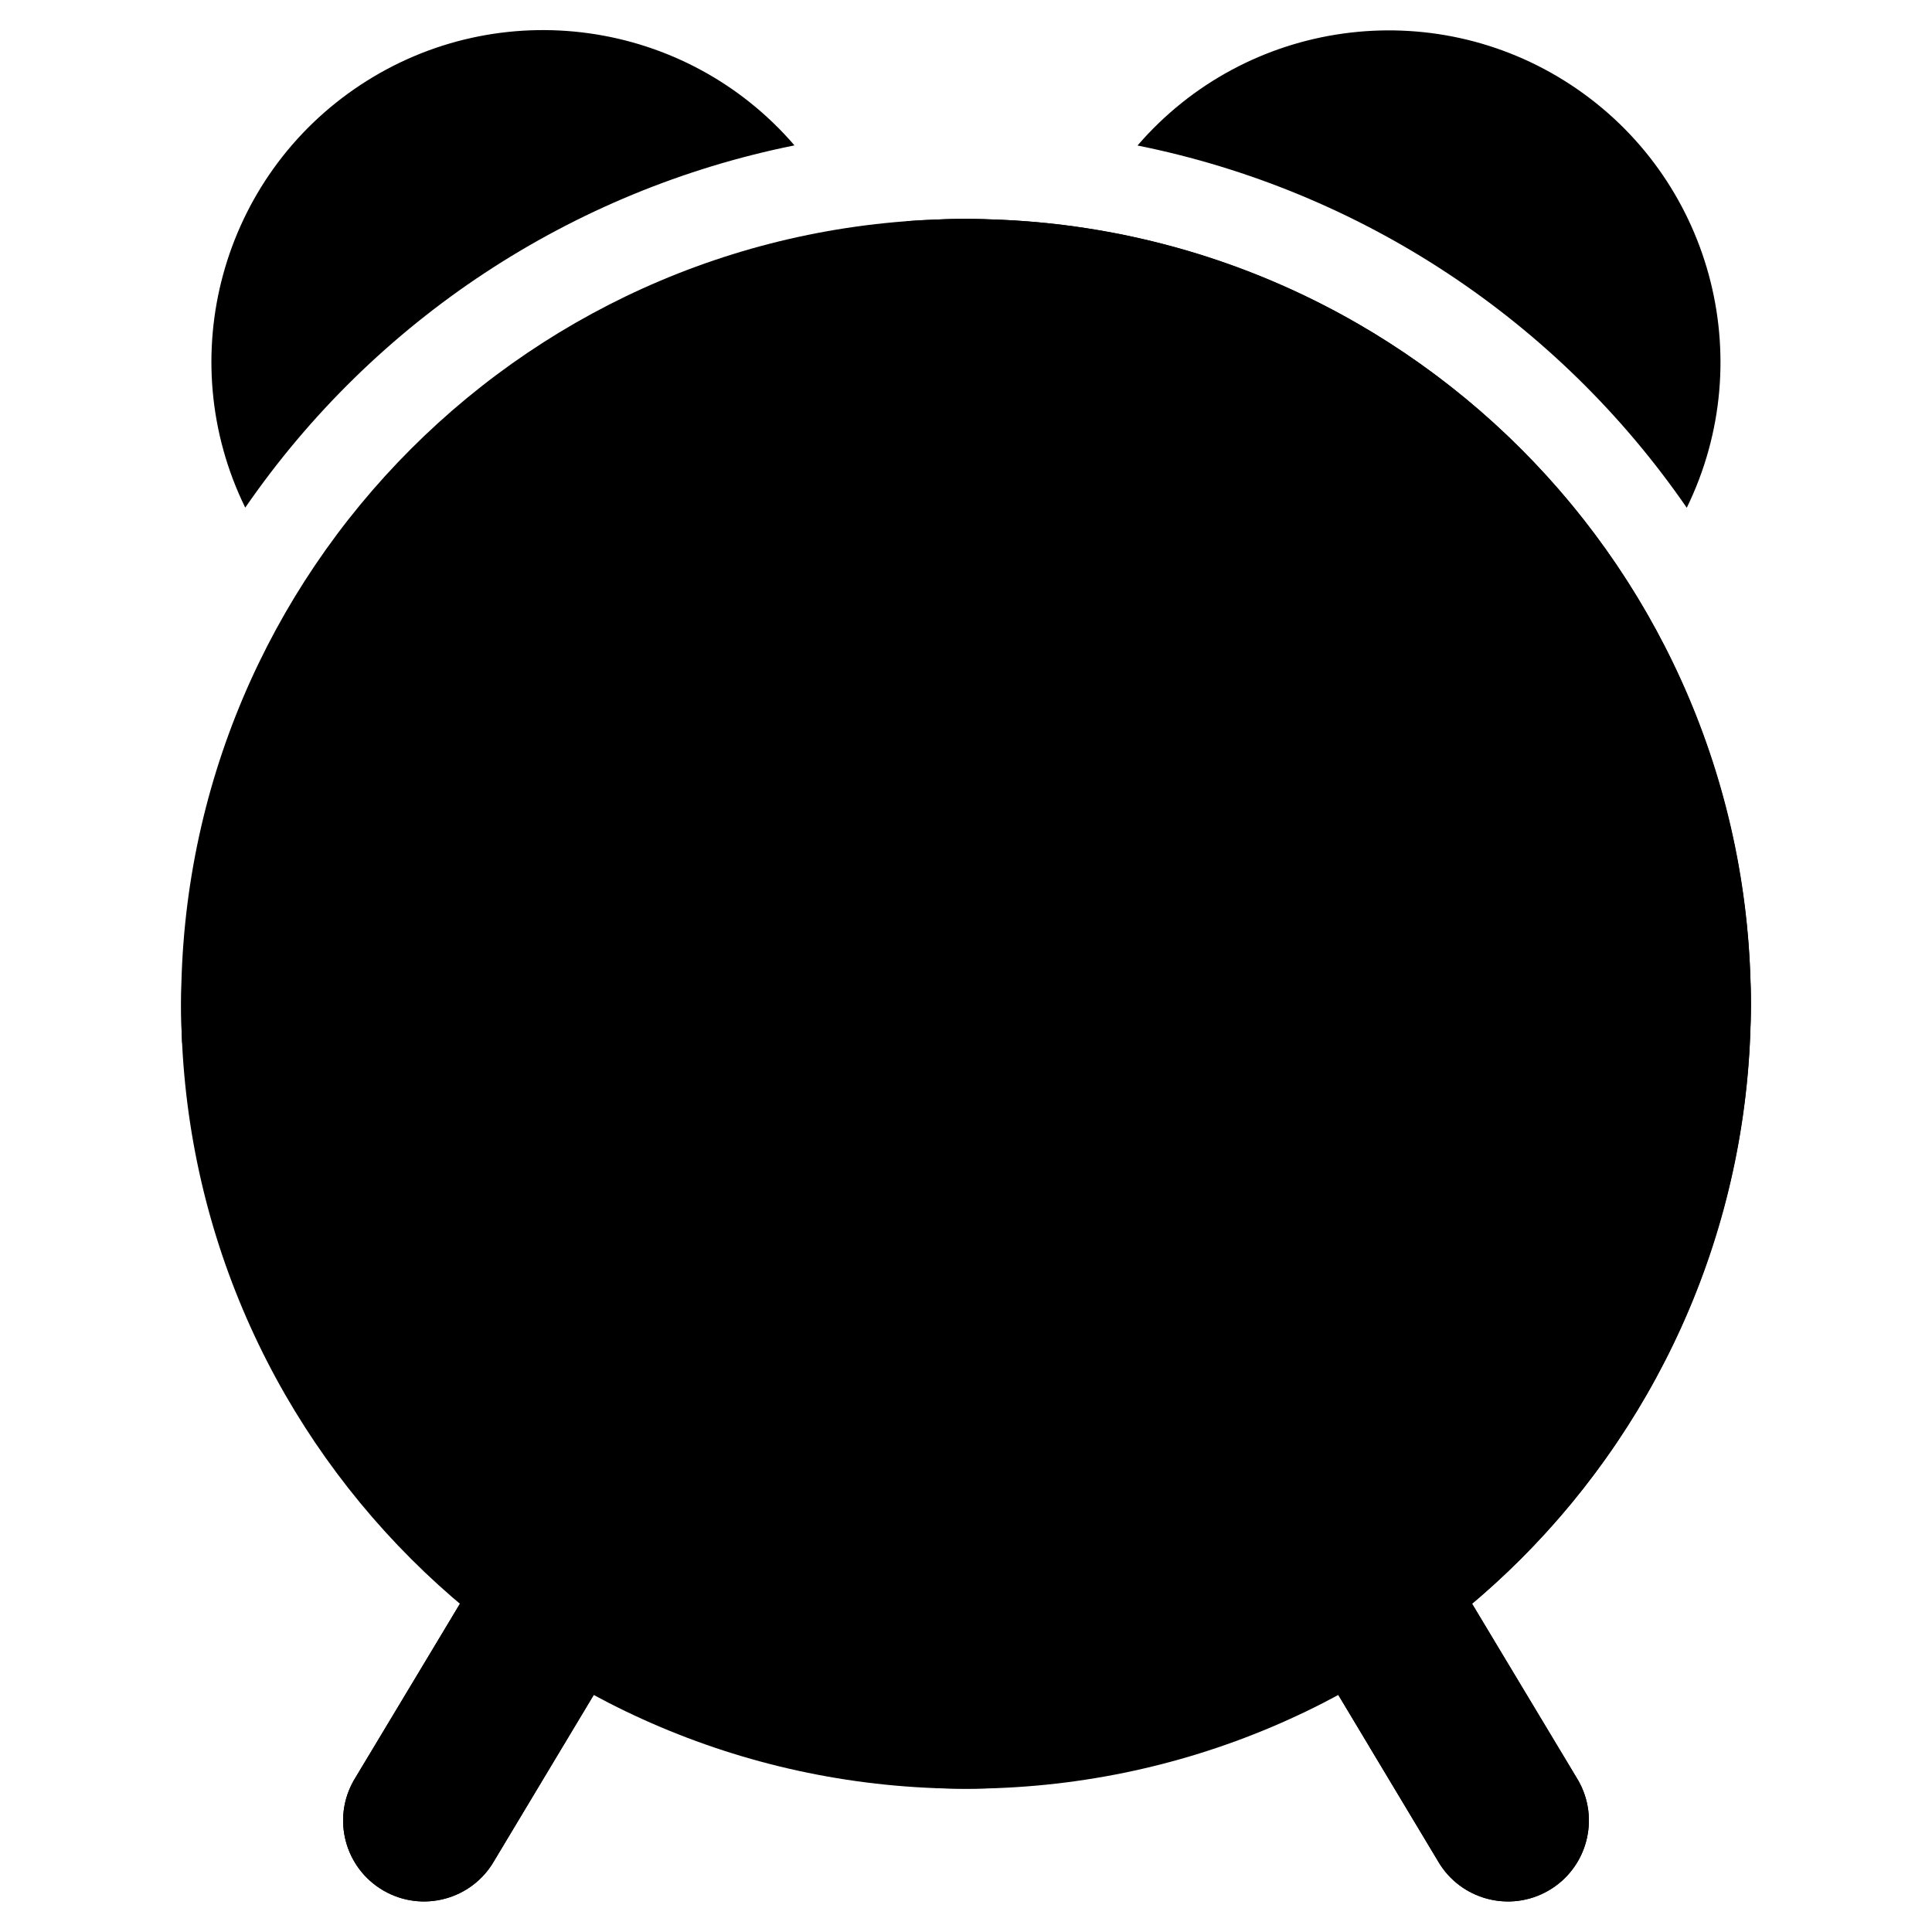
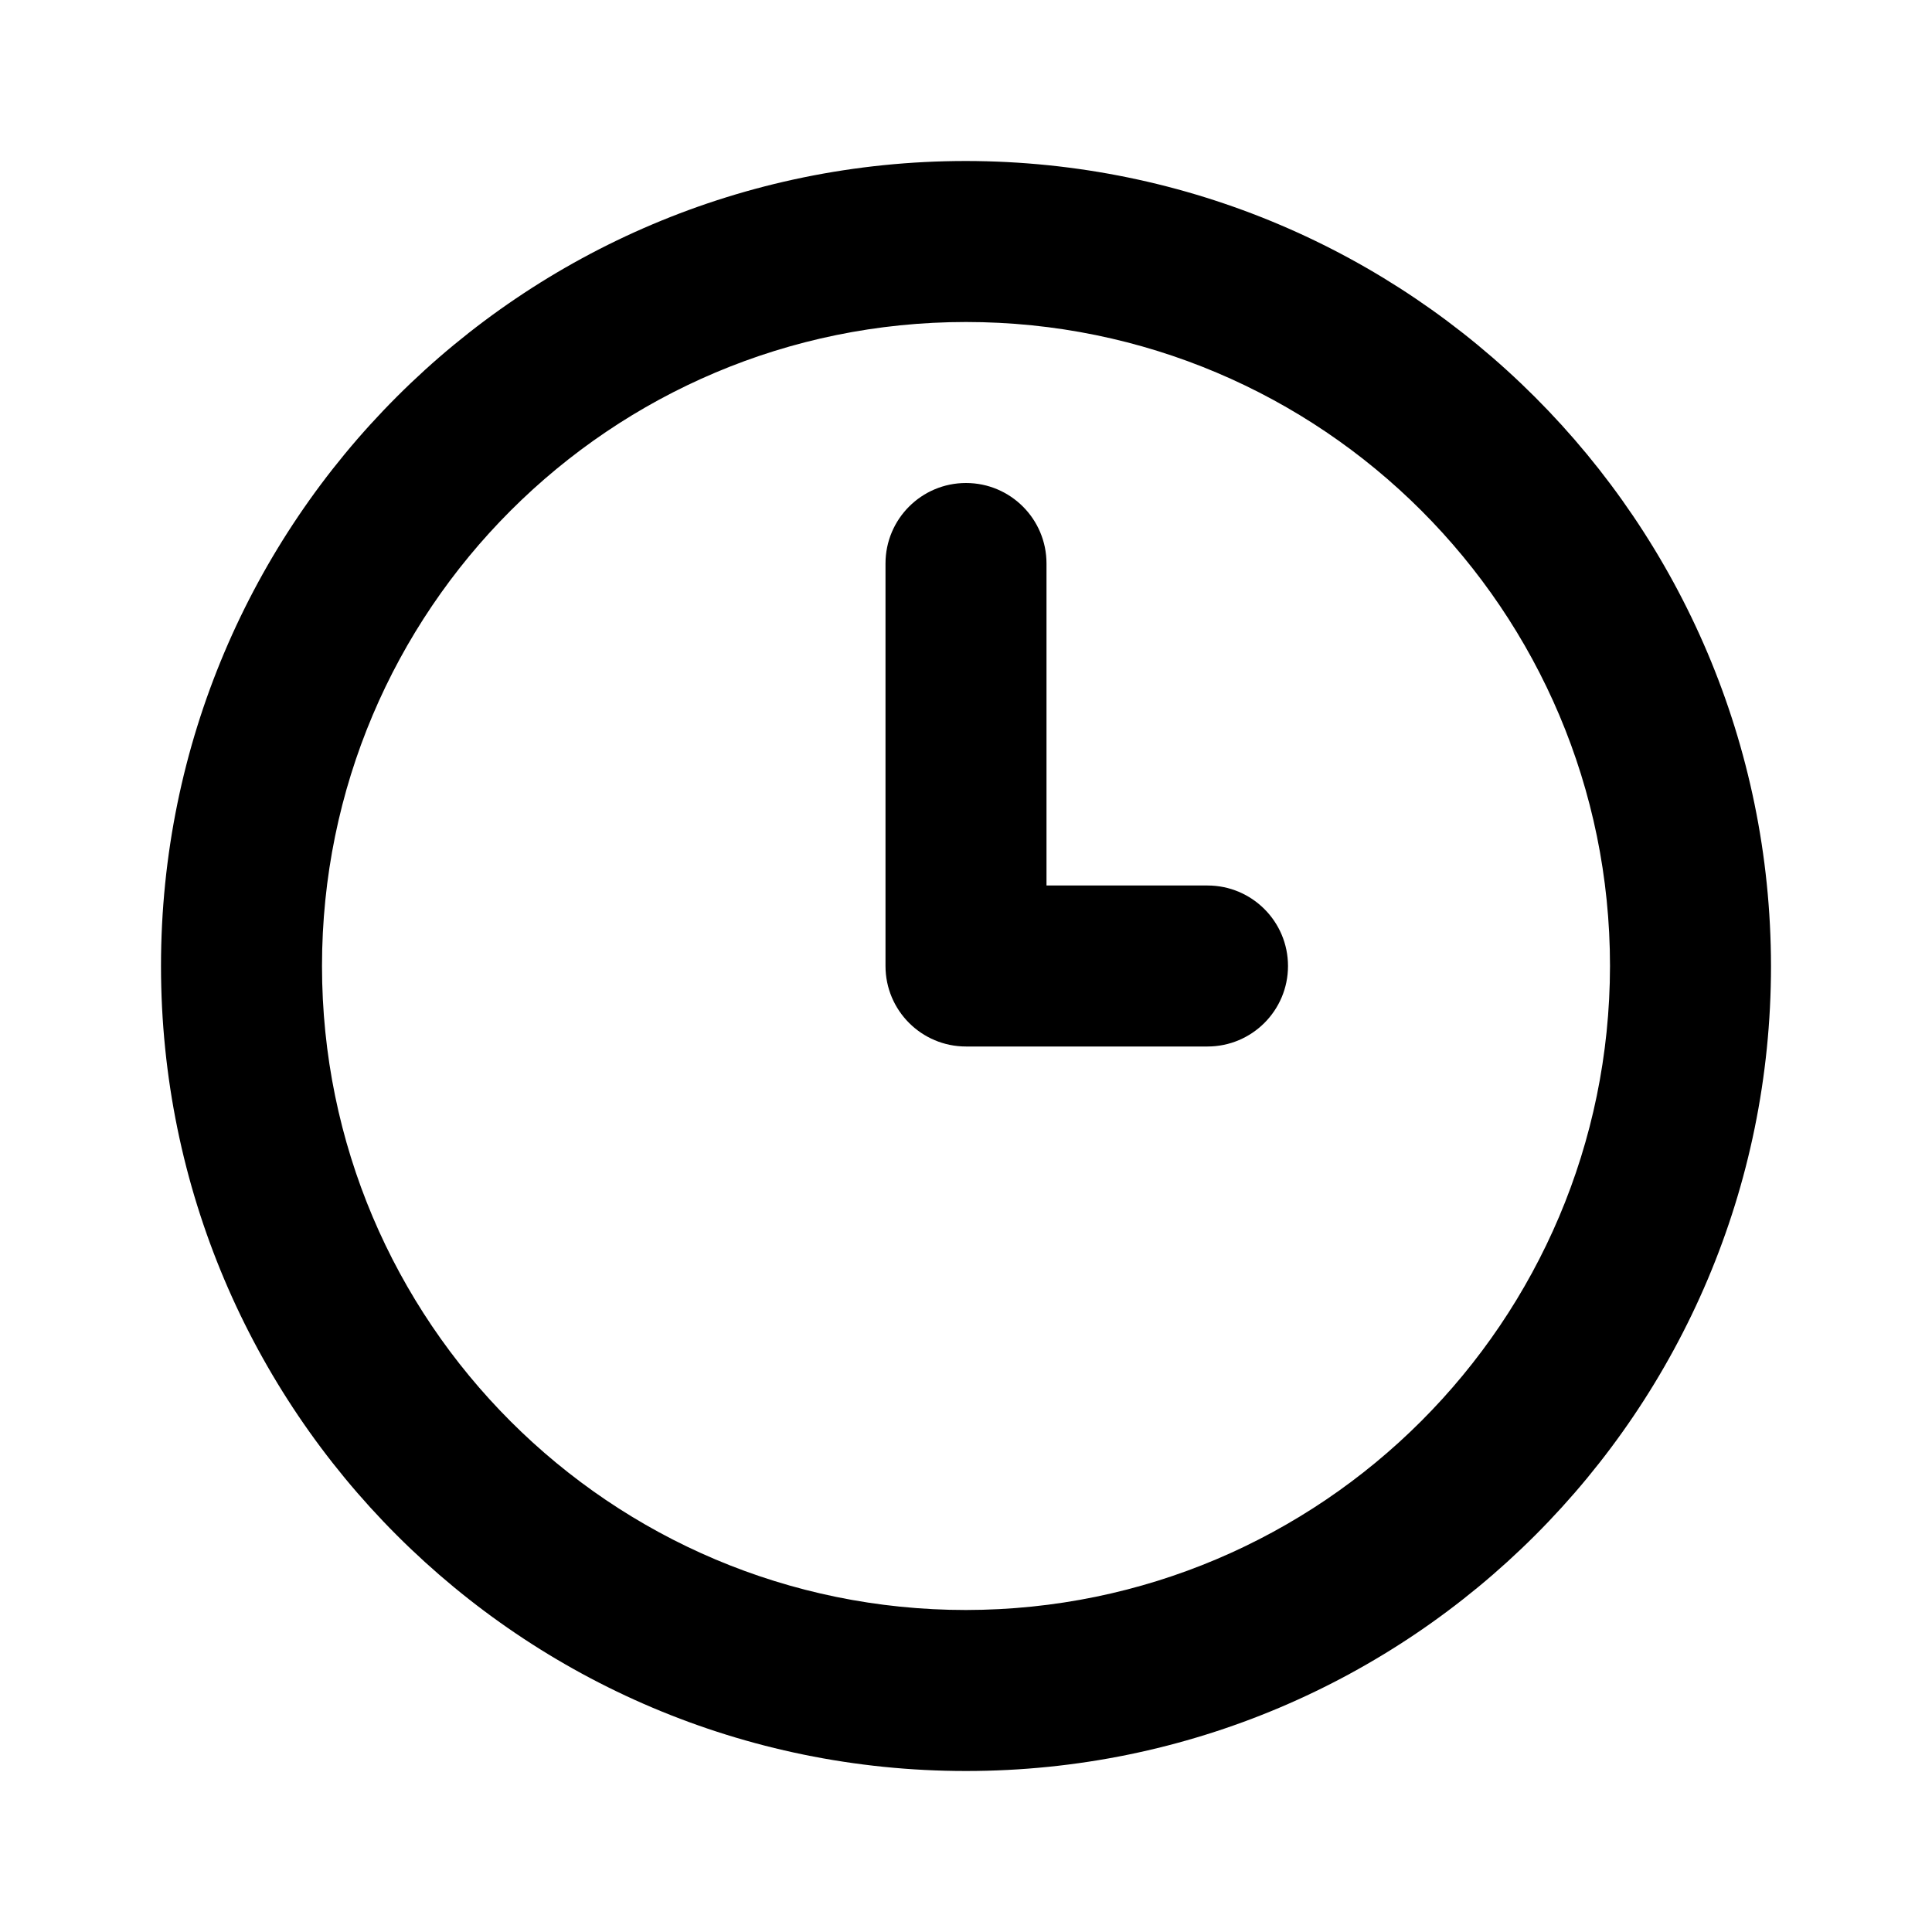
- <svg xmlns="http://www.w3.org/2000/svg" viewBox="0 0 64 64">
-   <path fill="currentColor" d="M11.726 58.967a2.68 2.68 0 1 0 4.641 2.682l3.46-5.767a25.766 25.766 0 0 1-4.426-3.03zM48.6 52.852a25.823 25.823 0 0 1-4.426 3.03l3.46 5.767a2.68 2.68 0 1 0 4.641-2.682z" class="svgShape colorf0534a-0" />
-   <path fill="currentColor" d="M11.726 58.967a2.68 2.68 0 1 0 4.641 2.682l2.275-3.792A28.169 28.169 0 0 1 14.2 54.852zM49.8 54.852a28.123 28.123 0 0 1-4.443 3.005l2.275 3.792a2.68 2.68 0 1 0 4.641-2.682z" class="svgShape colorf0534a-1" />
-   <path fill="currentColor" d="M15.4 52.852l-1.2 2a28.169 28.169 0 0 0 4.443 3.005l1.185-1.975A25.766 25.766 0 0 1 15.4 52.852zM48.6 52.852a25.823 25.823 0 0 1-4.426 3.03l1.185 1.975A28.123 28.123 0 0 0 49.8 54.852z" class="svgShape colore44d44-2" />
-   <circle cx="32" cy="33.254" r="26" fill="currentColor" class="svgShape colorf9b534-3" />
-   <path fill="currentColor" d="M32,7.254q-.984,0-1.95.072A26.005,26.005,0,0,0,43.3,55.7c.656,0,1.3-.029,1.948-.077A26,26,0,0,0,32,7.254Z" class="svgShape colorf9cb4e-4" />
-   <path fill="currentColor" d="M41.462 20.191a1 1 0 0 0-1.4.23L32.437 31.045a2.384 2.384 0 0 1 1.62 1.174l7.634-10.632A1 1 0 0 0 41.462 20.191zM32.147 35.754a.994.994 0 0 0 .062.1l6.736 6.961a1 1 0 0 0 1.438-1.39l-6.45-6.665A2.379 2.379 0 0 1 32.147 35.754z" class="svgShape colorffffff-5" />
-   <path fill="currentColor" d="M32 7.254c-.335 0-.668.007-1 .019V11.25a1 1 0 0 0 2 0V7.279C32.668 7.267 32.335 7.254 32 7.254zM31.989 53.947a1 1 0 0 0-1 1v4.282c.336.012.672.025 1.011.025s.66-.013.989-.025V54.947A1 1 0 0 0 31.989 53.947zM6.033 34.549h3.991a1 1 0 1 0 0-2H6.018c-.006.235-.018.469-.018.7C6 33.688 6.012 34.12 6.033 34.549zM52.789 33.254a1 1 0 0 0 1 1h4.186c.012-.332.025-.665.025-1s-.013-.668-.025-1H53.789A1 1 0 0 0 52.789 33.254z" class="svgShape colorf4991e-6" />
-   <path fill="currentColor" d="M26.318 4.816a10.987 10.987 0 0 0-18.194 12A29.061 29.061 0 0 1 26.318 4.816zM55.876 16.82a10.988 10.988 0 0 0-18.194-12A29.061 29.061 0 0 1 55.876 16.82z" class="svgShape colorf0534a-7" />
-   <circle cx="31.989" cy="33.385" r="2.684" fill="currentColor" class="svgShape colorf0534a-8" />
+ <svg xmlns="http://www.w3.org/2000/svg" viewBox="0 0 24 24">
+   <path d="M15,11H13V7a1,1,0,0,0-2,0v5a1,1,0,0,0,1,1h3a1,1,0,0,0,0-2ZM12,2A10,10,0,1,0,22,12,10.011,10.011,0,0,0,12,2Zm0,18a8,8,0,1,1,8-8A8.009,8.009,0,0,1,12,20Z" />
</svg>
